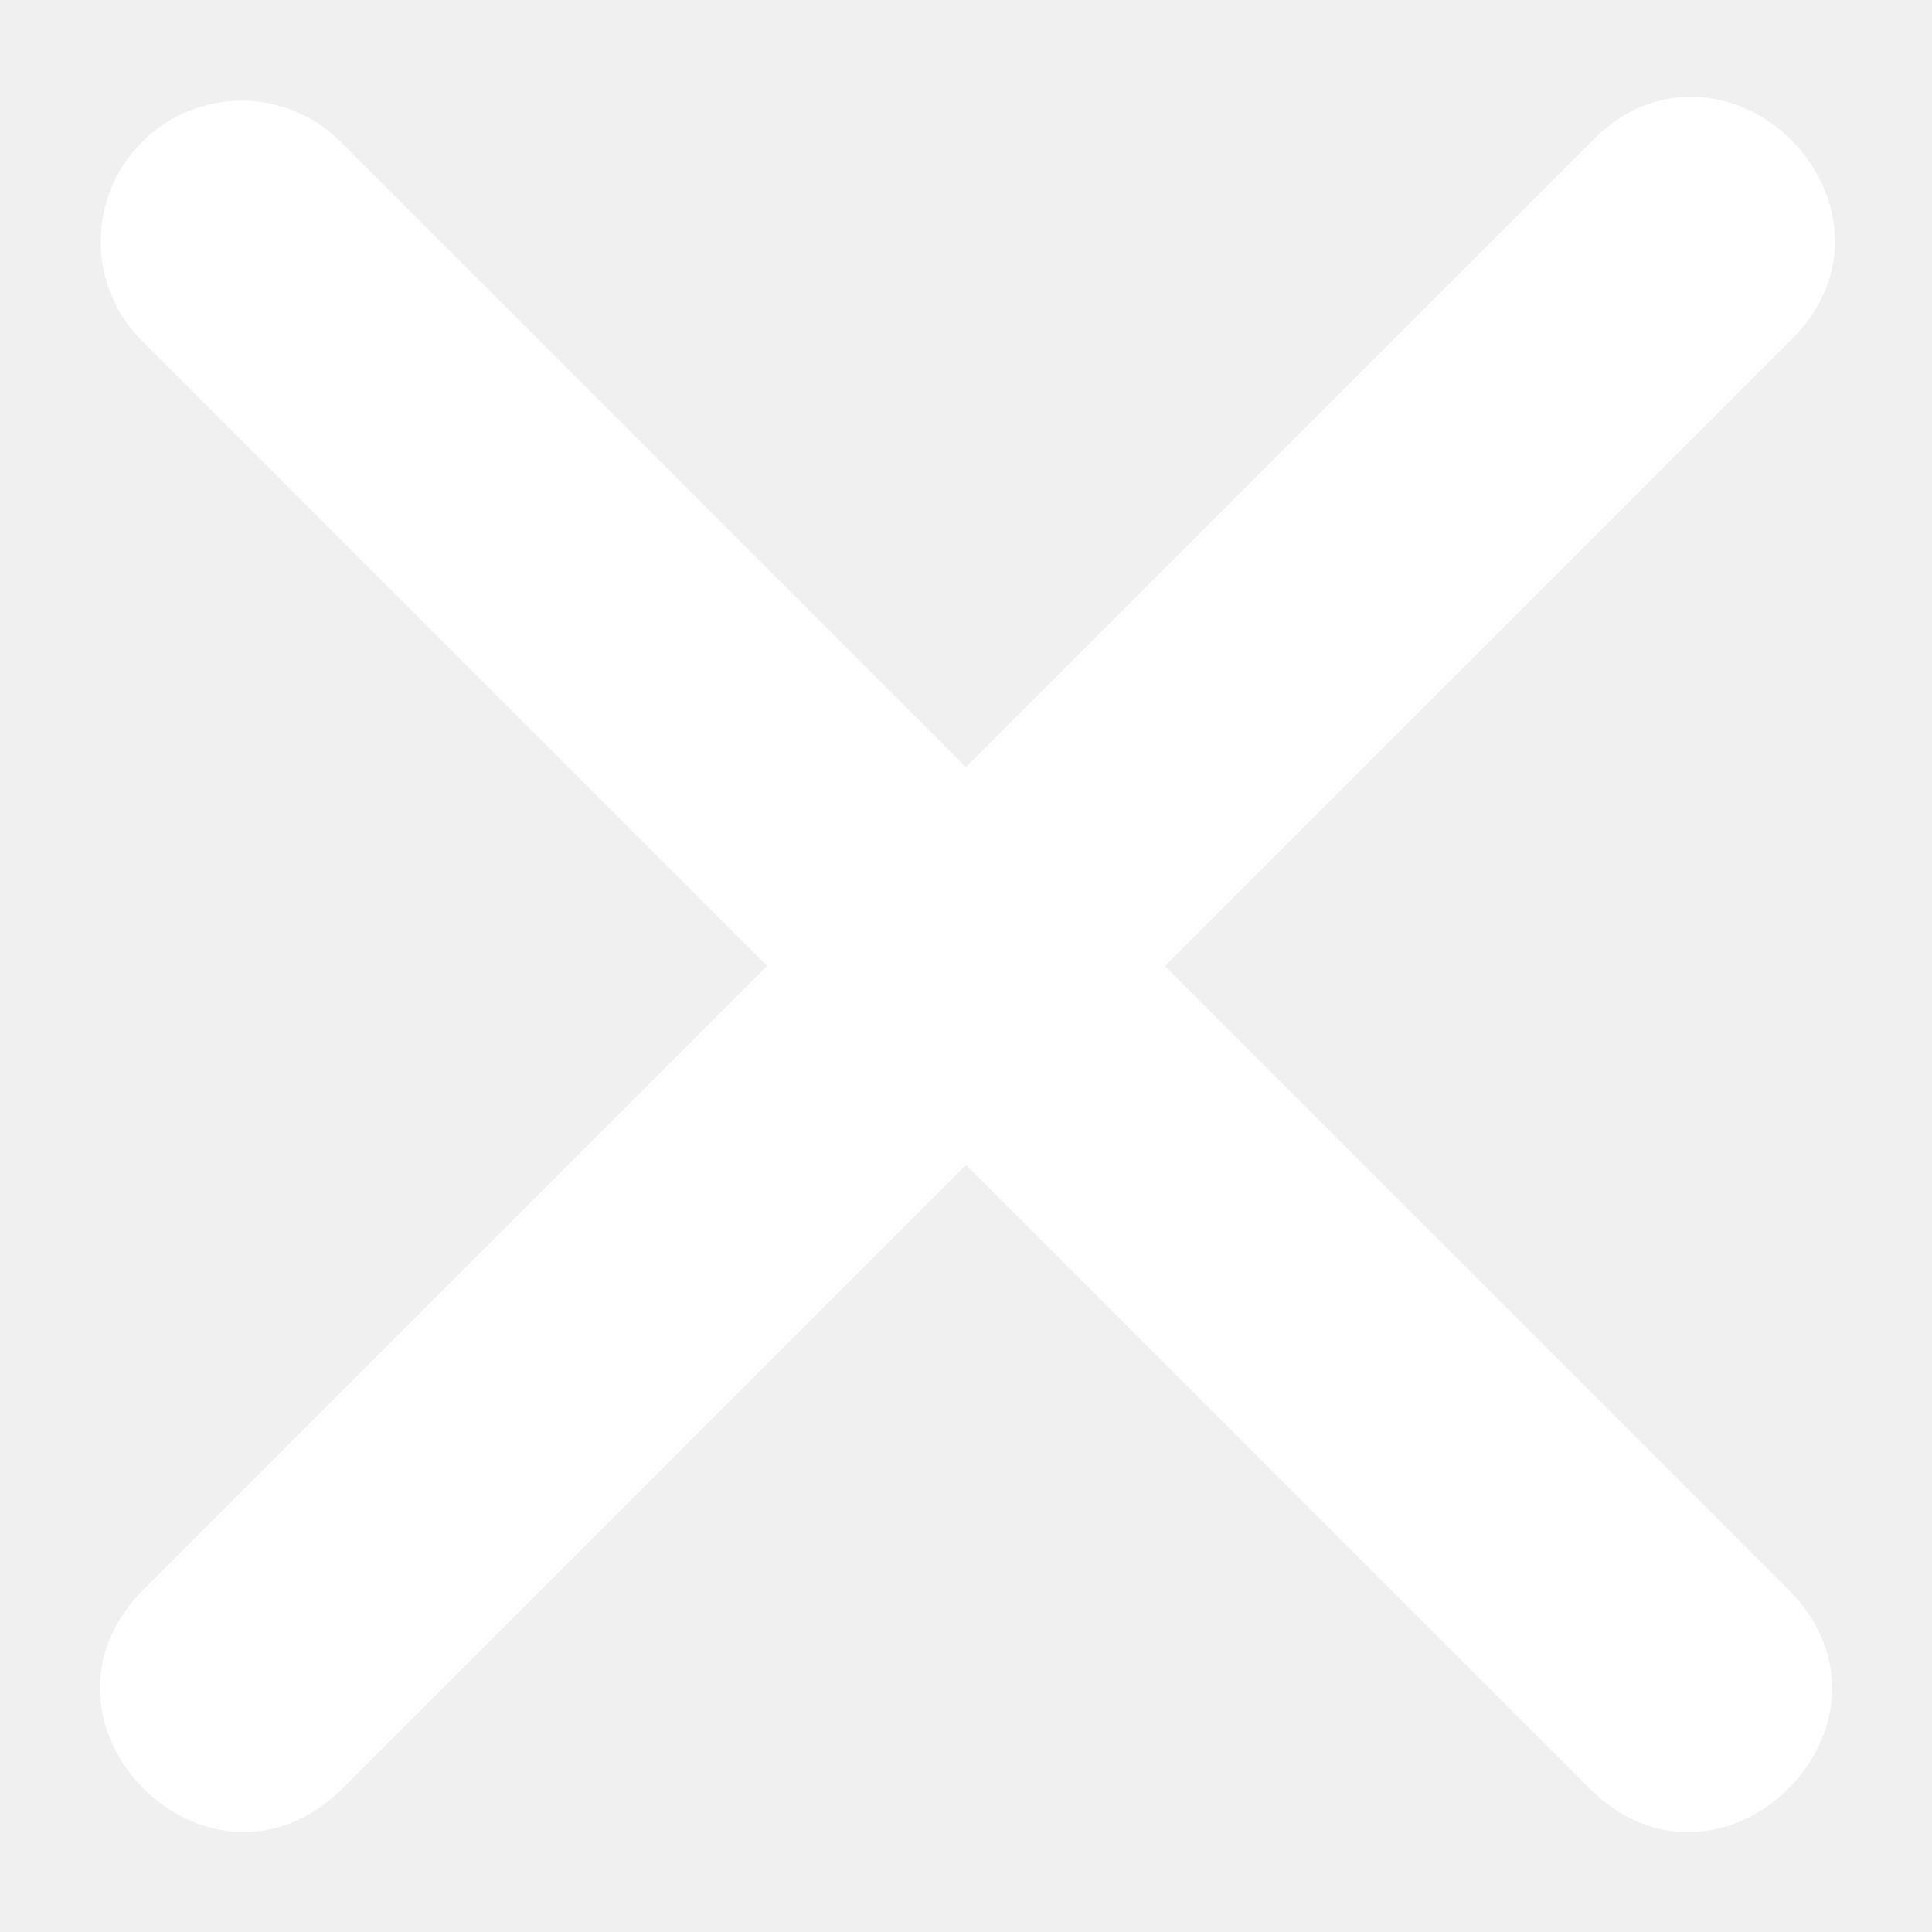
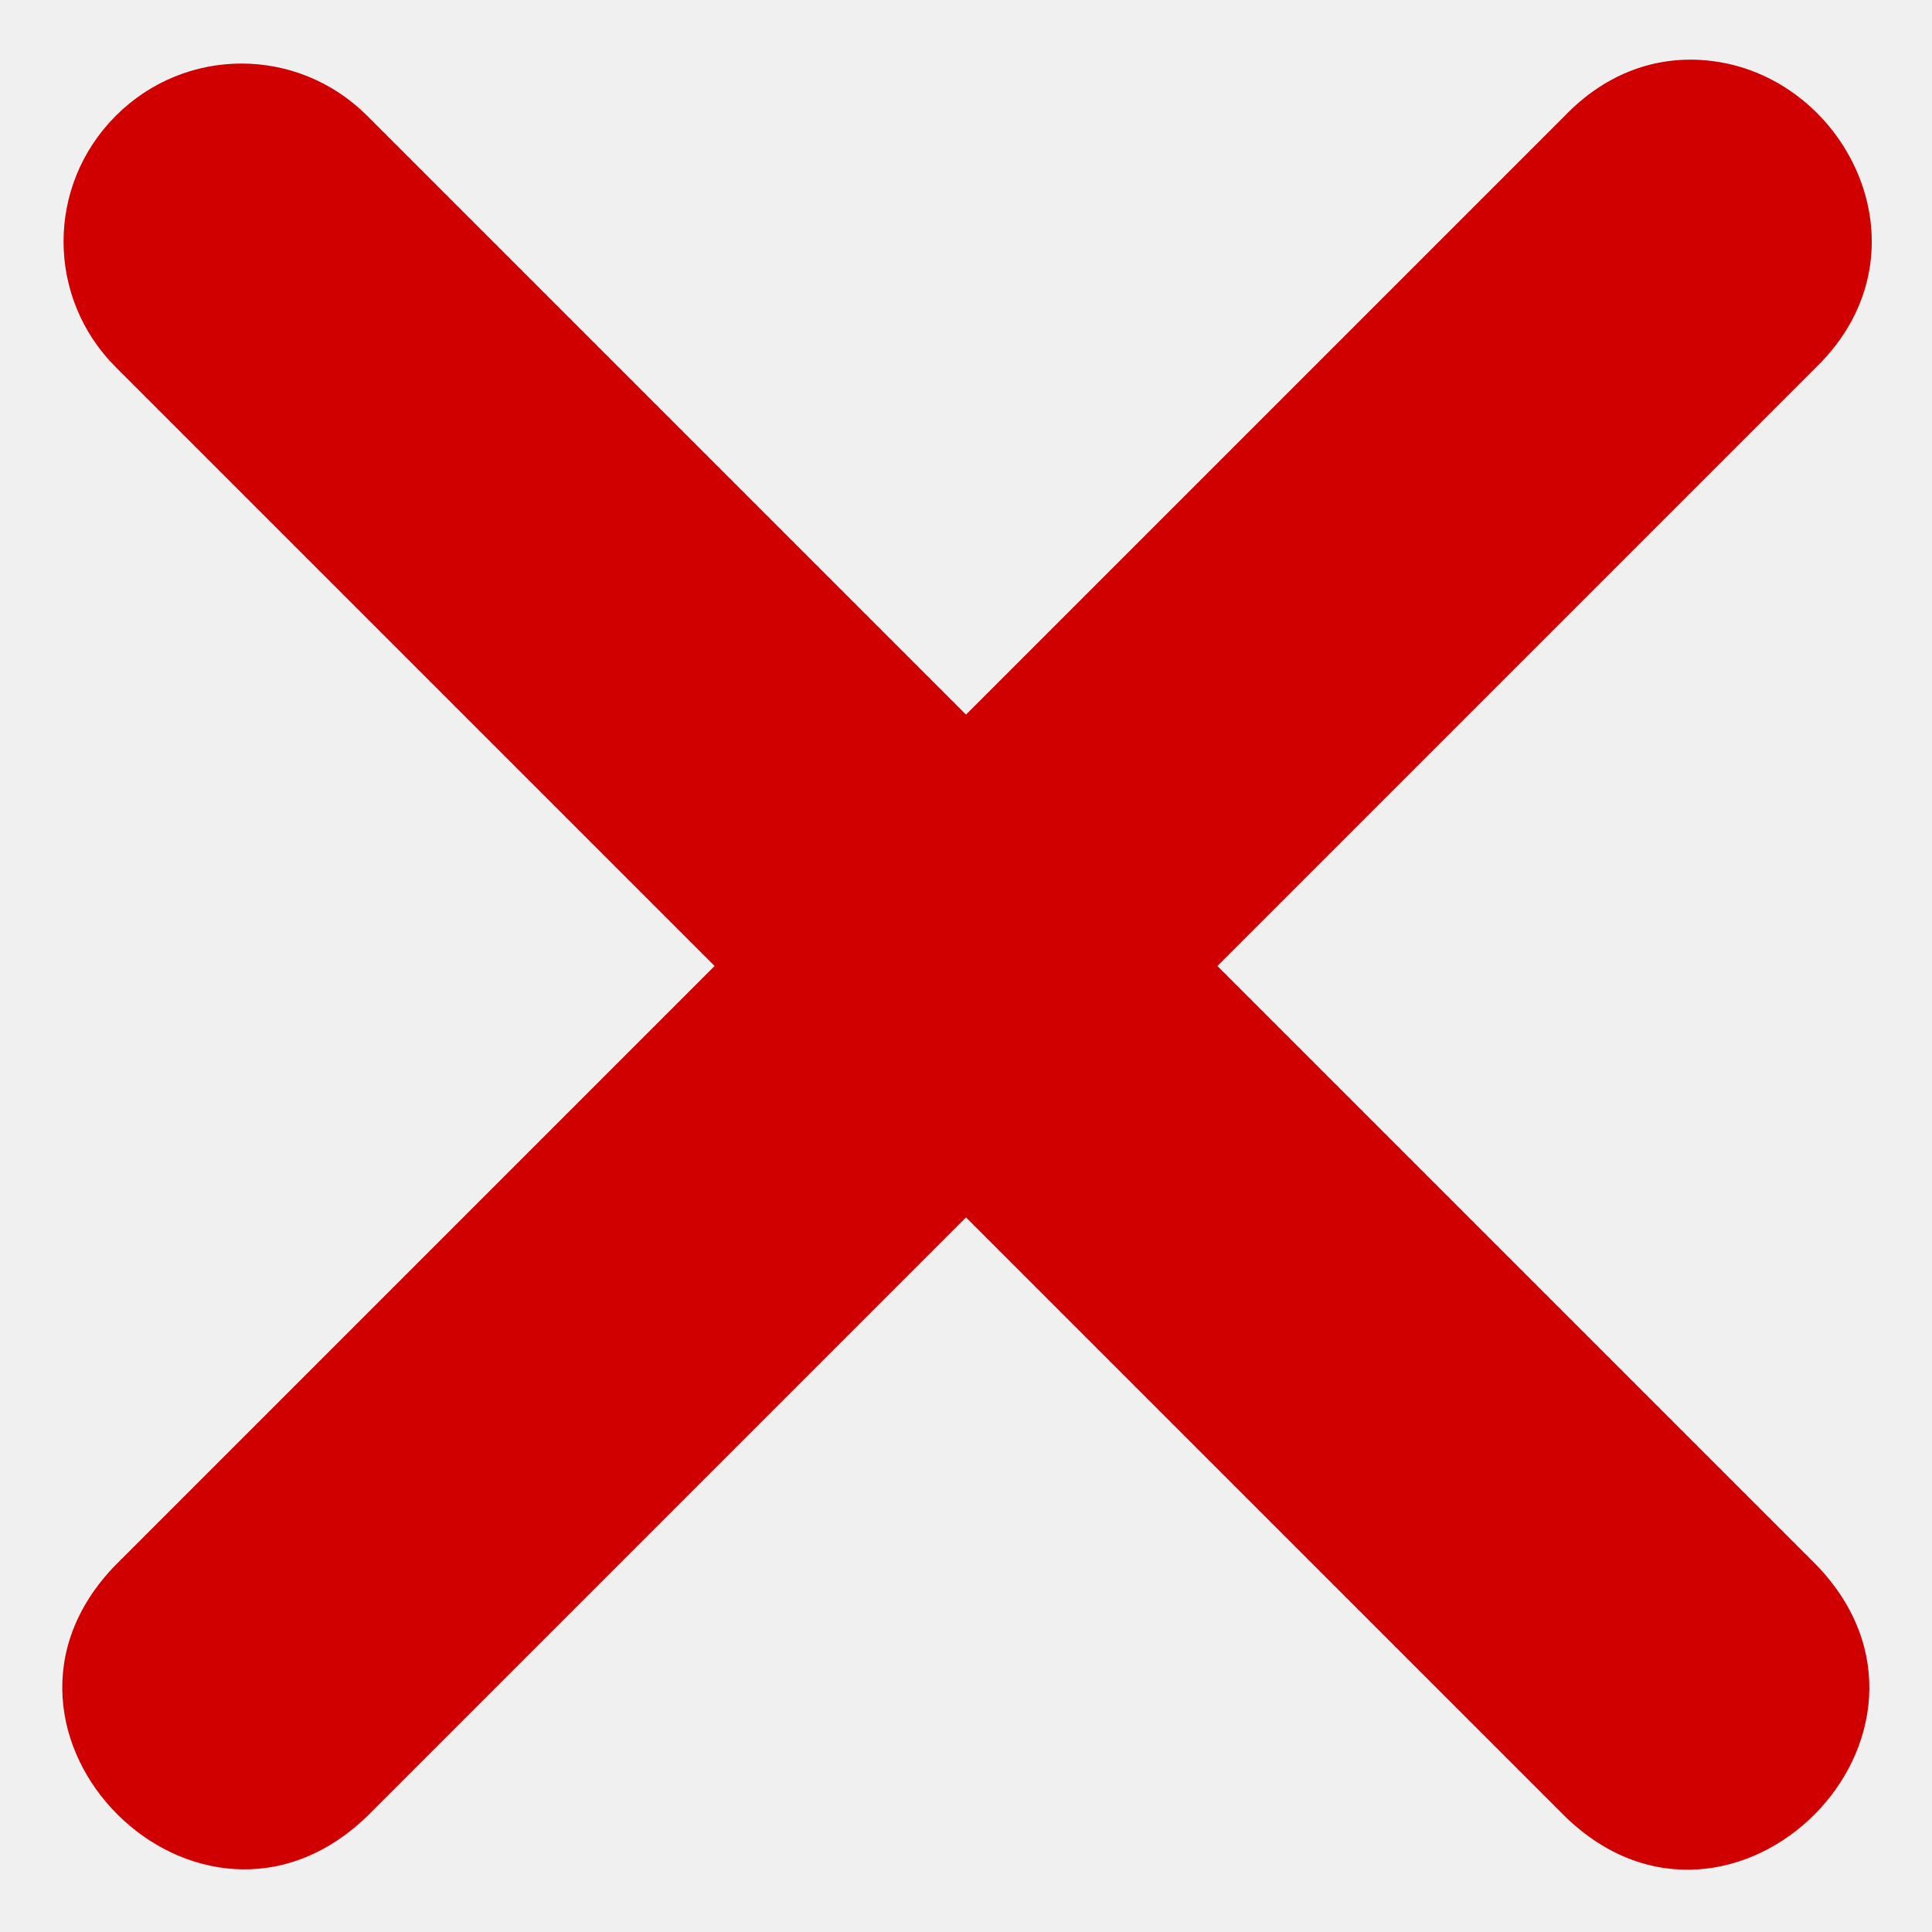
- <svg xmlns="http://www.w3.org/2000/svg" id="svg4" version="1.1" class="bi bi-x-lg" fill="currentColor" viewBox="0 0 16 16" height="16px" width="16px">
+ <svg xmlns="http://www.w3.org/2000/svg" width="16px" height="16px" viewBox="0 0 16 16" fill="currentColor" class="bi bi-x-lg" version="1.1" id="svg4">
  <defs id="defs8">
    </defs>
-   <path style="fill:#ffffff;fill-opacity:1" id="path2" d="m 14.057,0.803 c -0.306,-0.016 -0.615,0.097 -0.881,0.373 L 8,6.352 2.824,1.176 c -0.456,-0.456 -1.192,-0.456 -1.648,0 -0.456,0.456 -0.456,1.192 0,1.648 L 6.352,8 1.174,13.178 c -1.061,1.099 0.549,2.71 1.65,1.646 L 8,9.648 13.178,14.826 c 1.099,1.061 2.71,-0.549 1.646,-1.65 L 9.648,8 14.822,2.826 C 15.653,2.024 14.969,0.85 14.057,0.803 Z" />
+   <path d="M 14.074,0.496 C 13.671,0.475 13.281,0.625 12.959,0.959 L 8,5.918 3.041,0.959 c -0.577,-0.577 -1.505,-0.577 -2.082,0 -0.577,0.577 -0.577,1.505 0,2.082 L 5.918,8 0.953,12.965 c -1.339,1.386 0.696,3.42 2.088,2.076 L 8,10.082 l 4.965,4.965 c 1.386,1.339 3.42,-0.696 2.076,-2.088 L 10.082,8 15.035,3.047 c 1.012,-0.978 0.232,-2.489 -0.961,-2.551 z" id="path2" style="fill:#d10000;fill-opacity:1" />
</svg>
